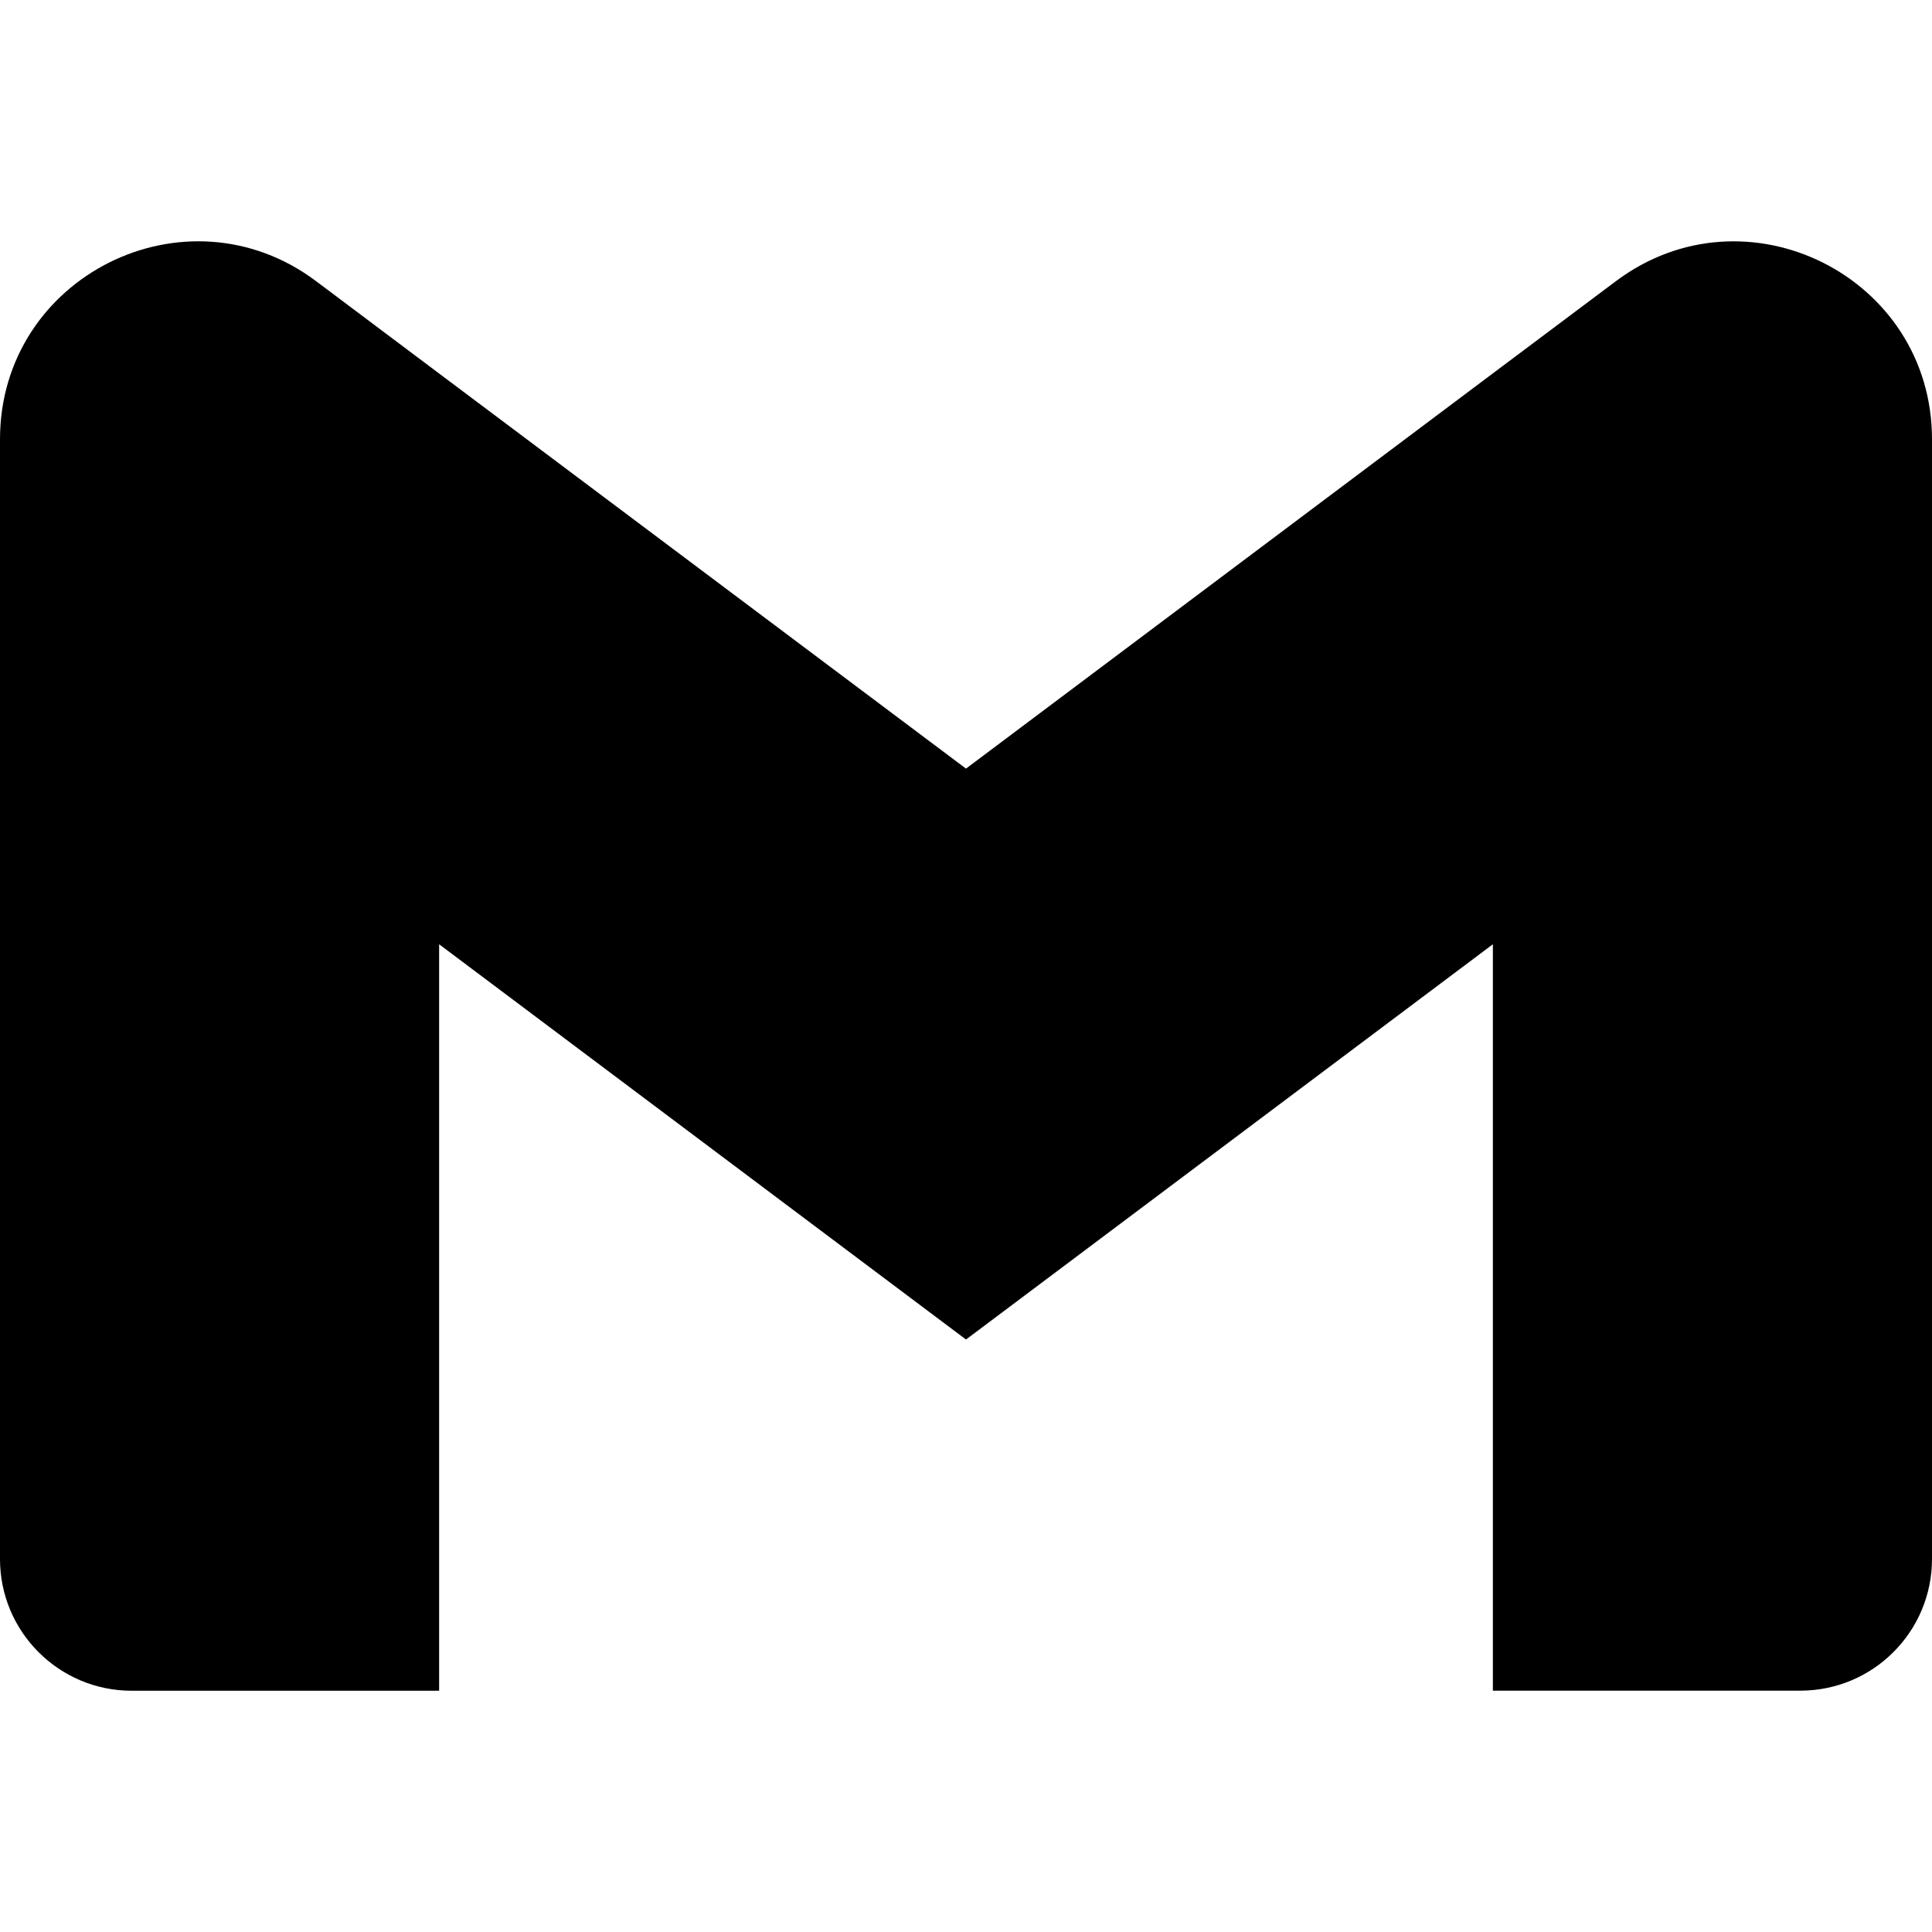
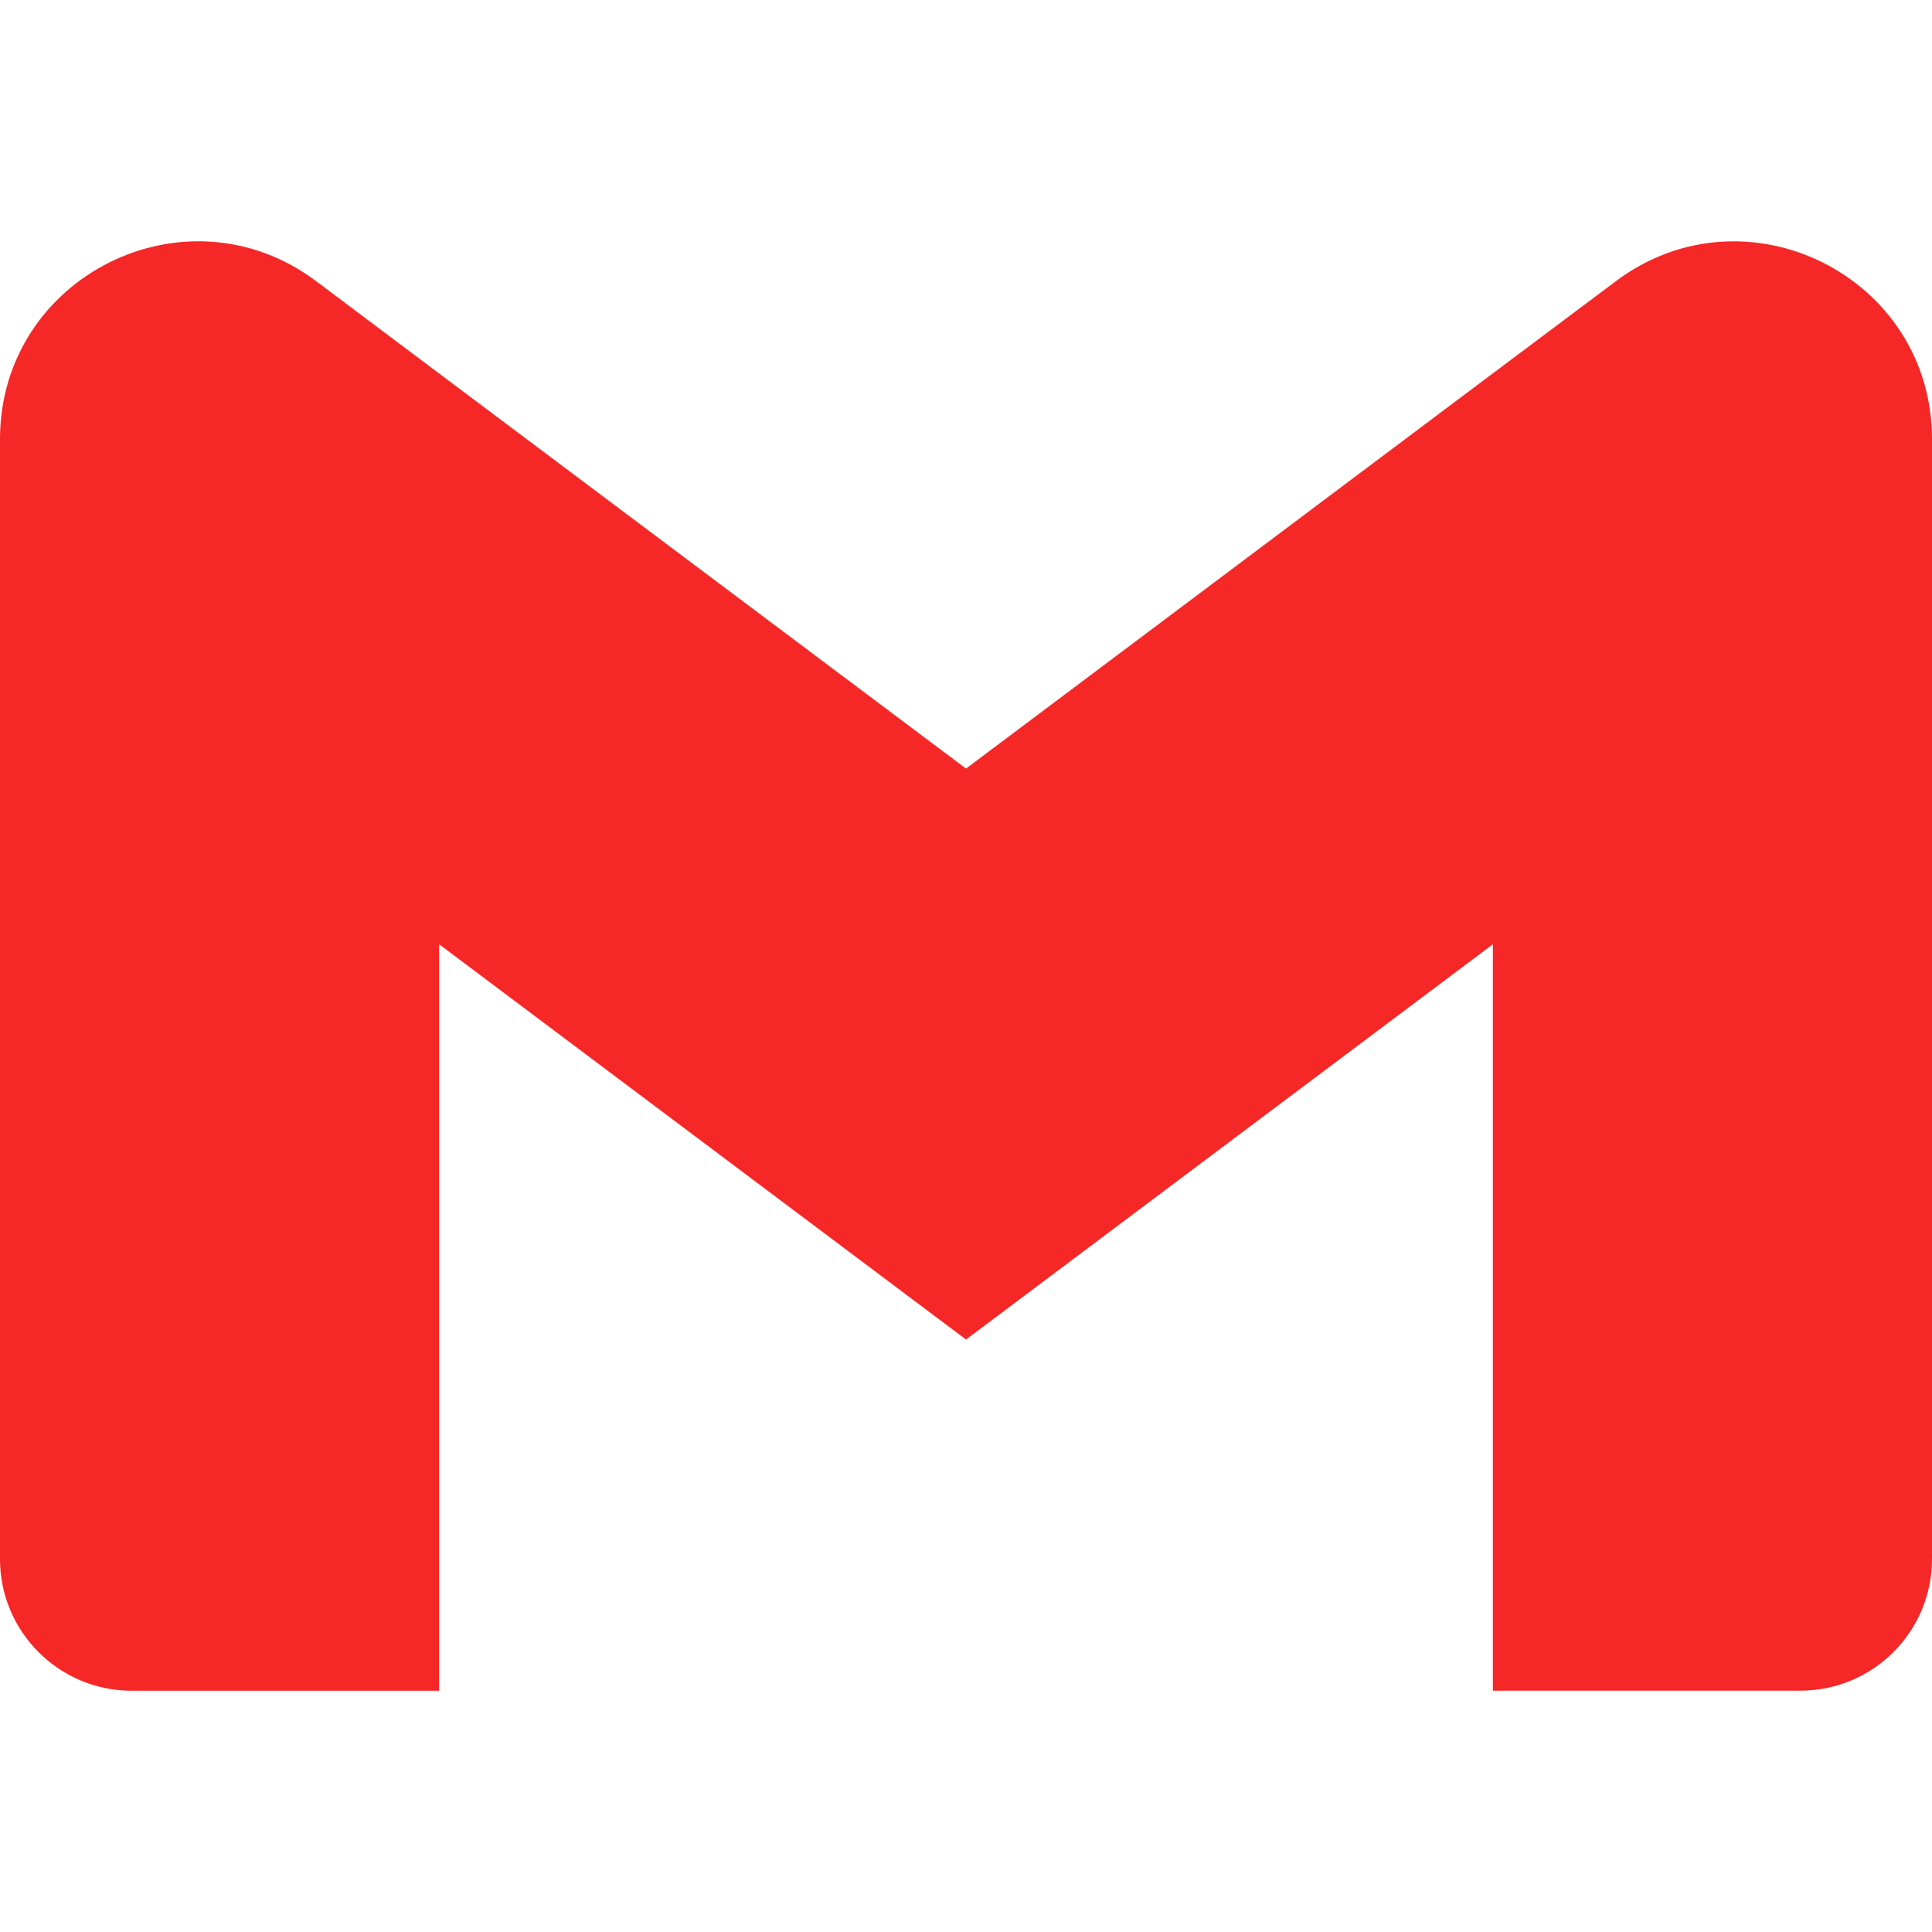
- <svg xmlns="http://www.w3.org/2000/svg" role="img" viewBox="0 0 24 24">
+ <svg xmlns="http://www.w3.org/2000/svg" role="img" viewBox="0 0 24 24" height="48px" width="48px" fill="#F62727">
  <path d="M24 5.457v13.909c0 .904-.732 1.636-1.636 1.636h-3.819V11.73L12 16.64l-6.545-4.91v9.273H1.636A1.636 1.636 0 0 1 0 19.366V5.457c0-2.023 2.309-3.178 3.927-1.964L5.455 4.64 12 9.548l6.545-4.91 1.528-1.145C21.69 2.28 24 3.434 24 5.457z" />
</svg>
